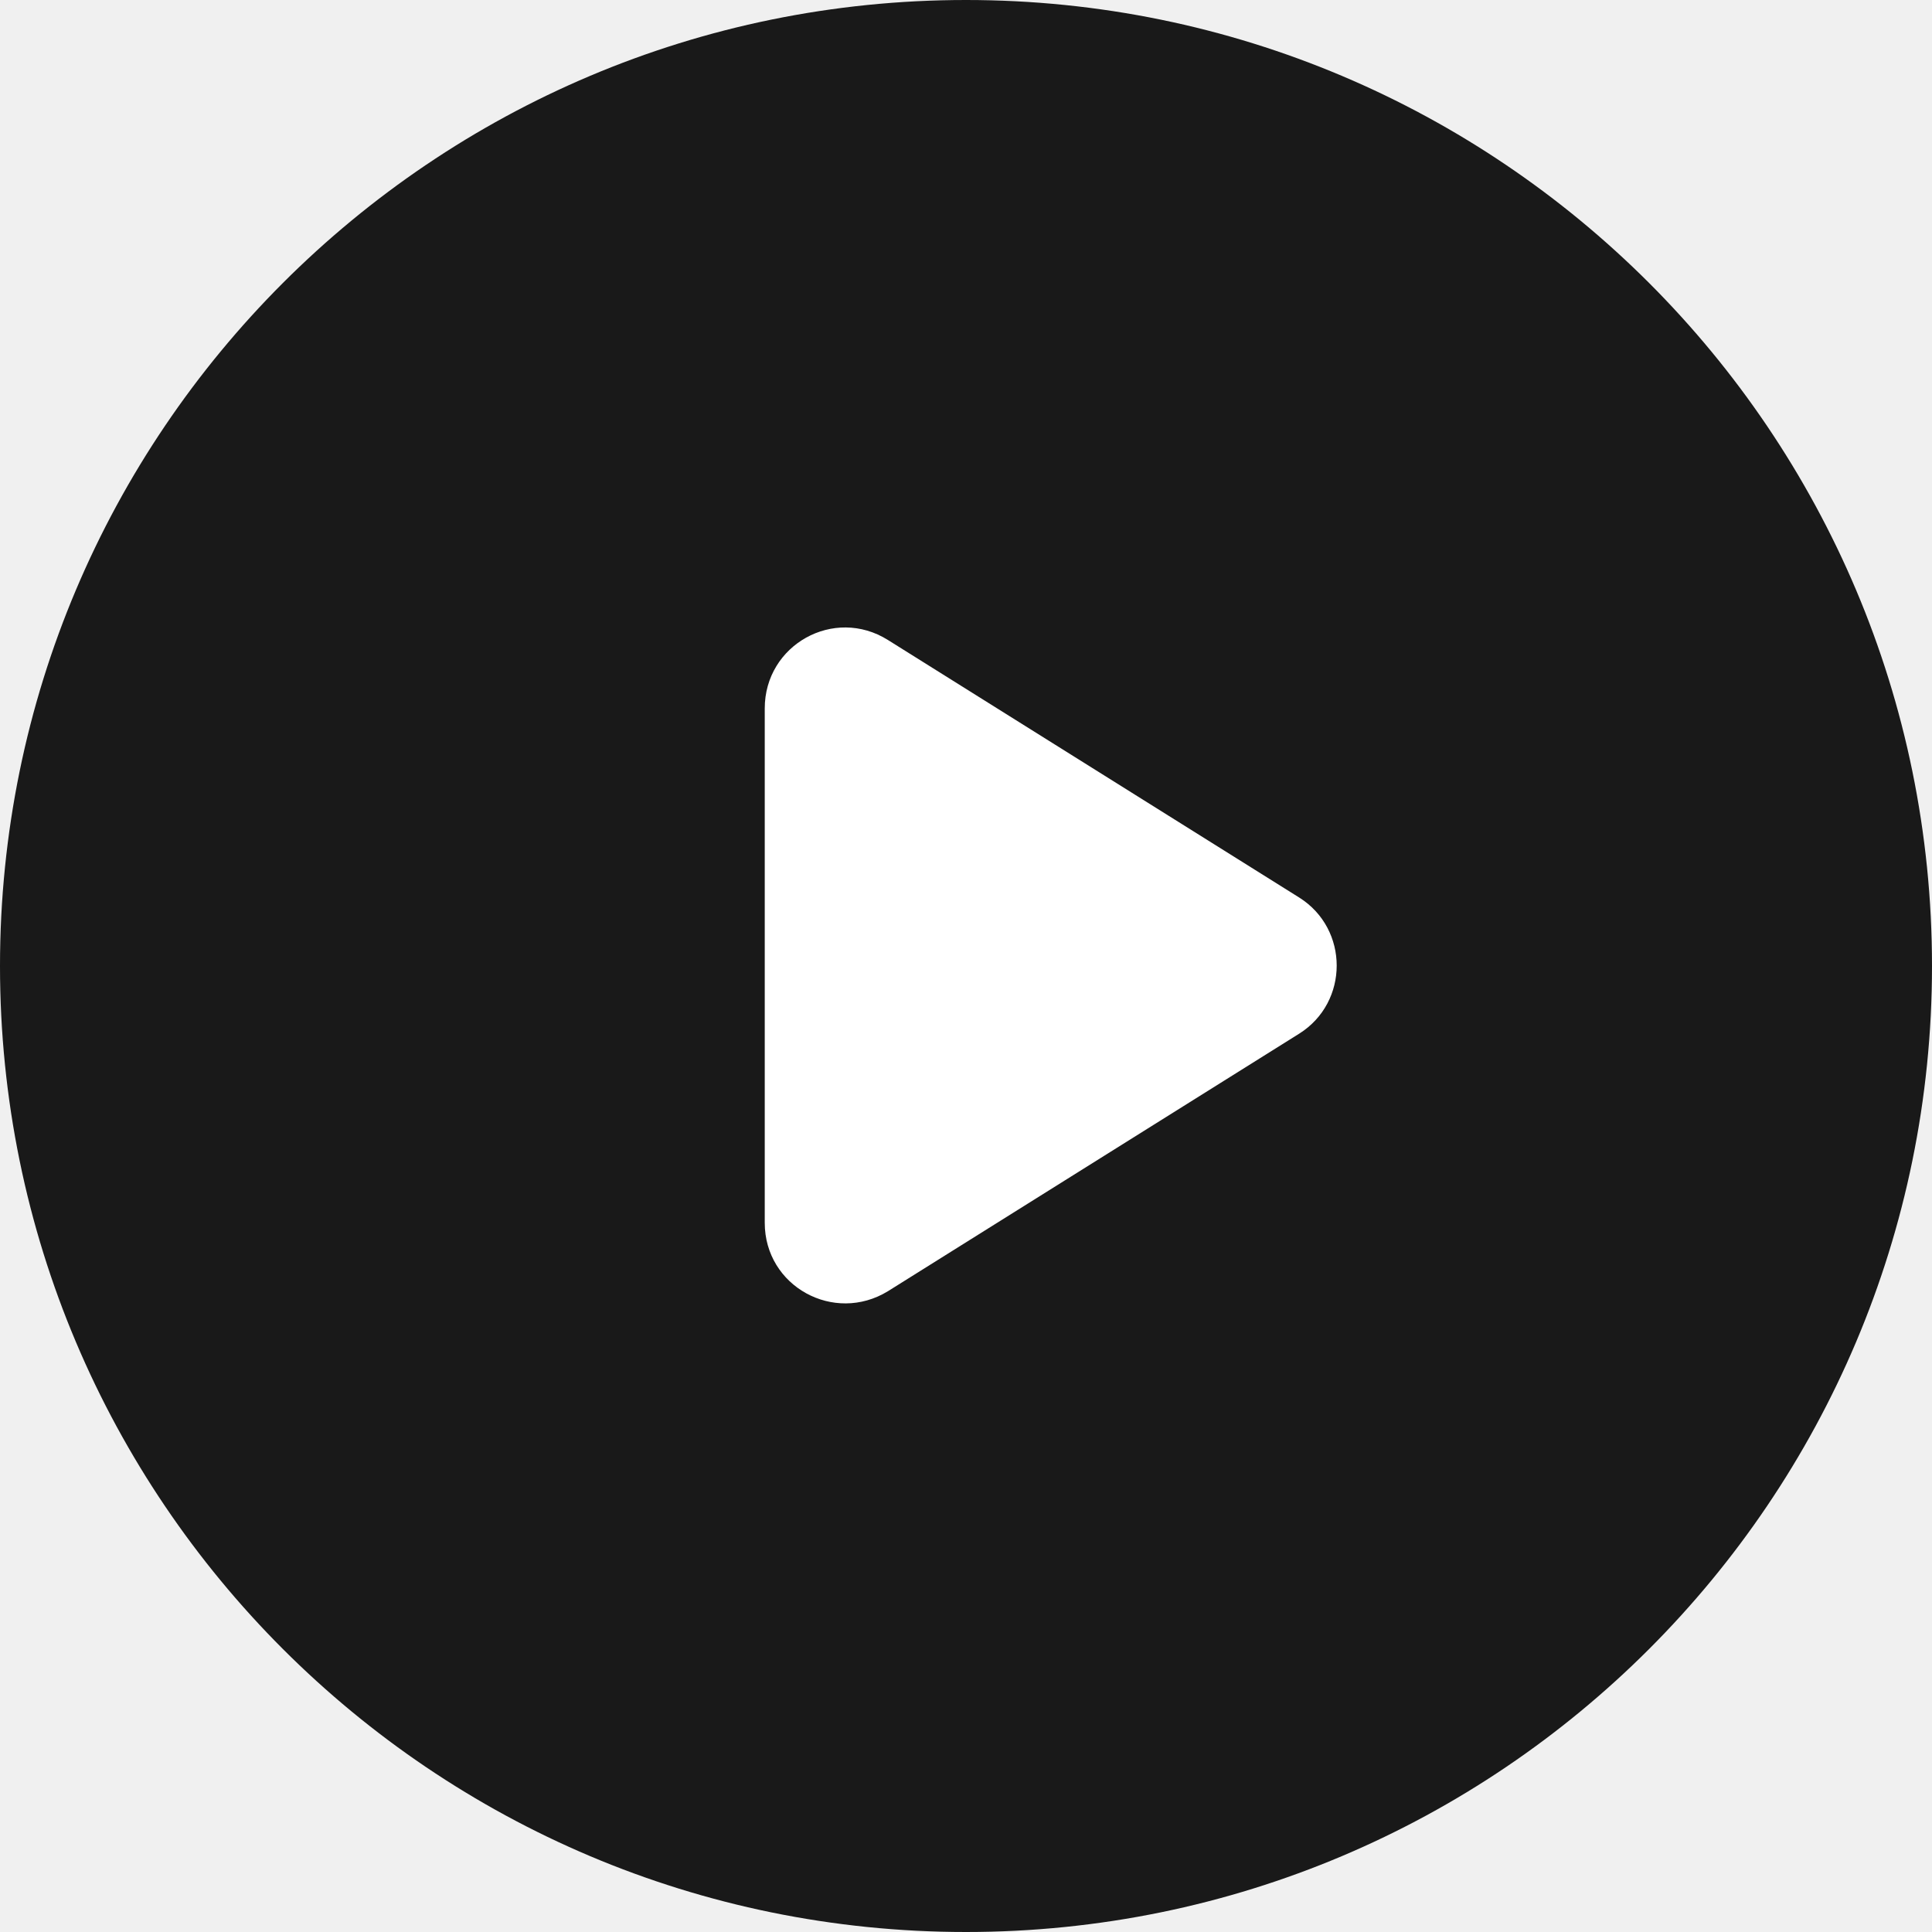
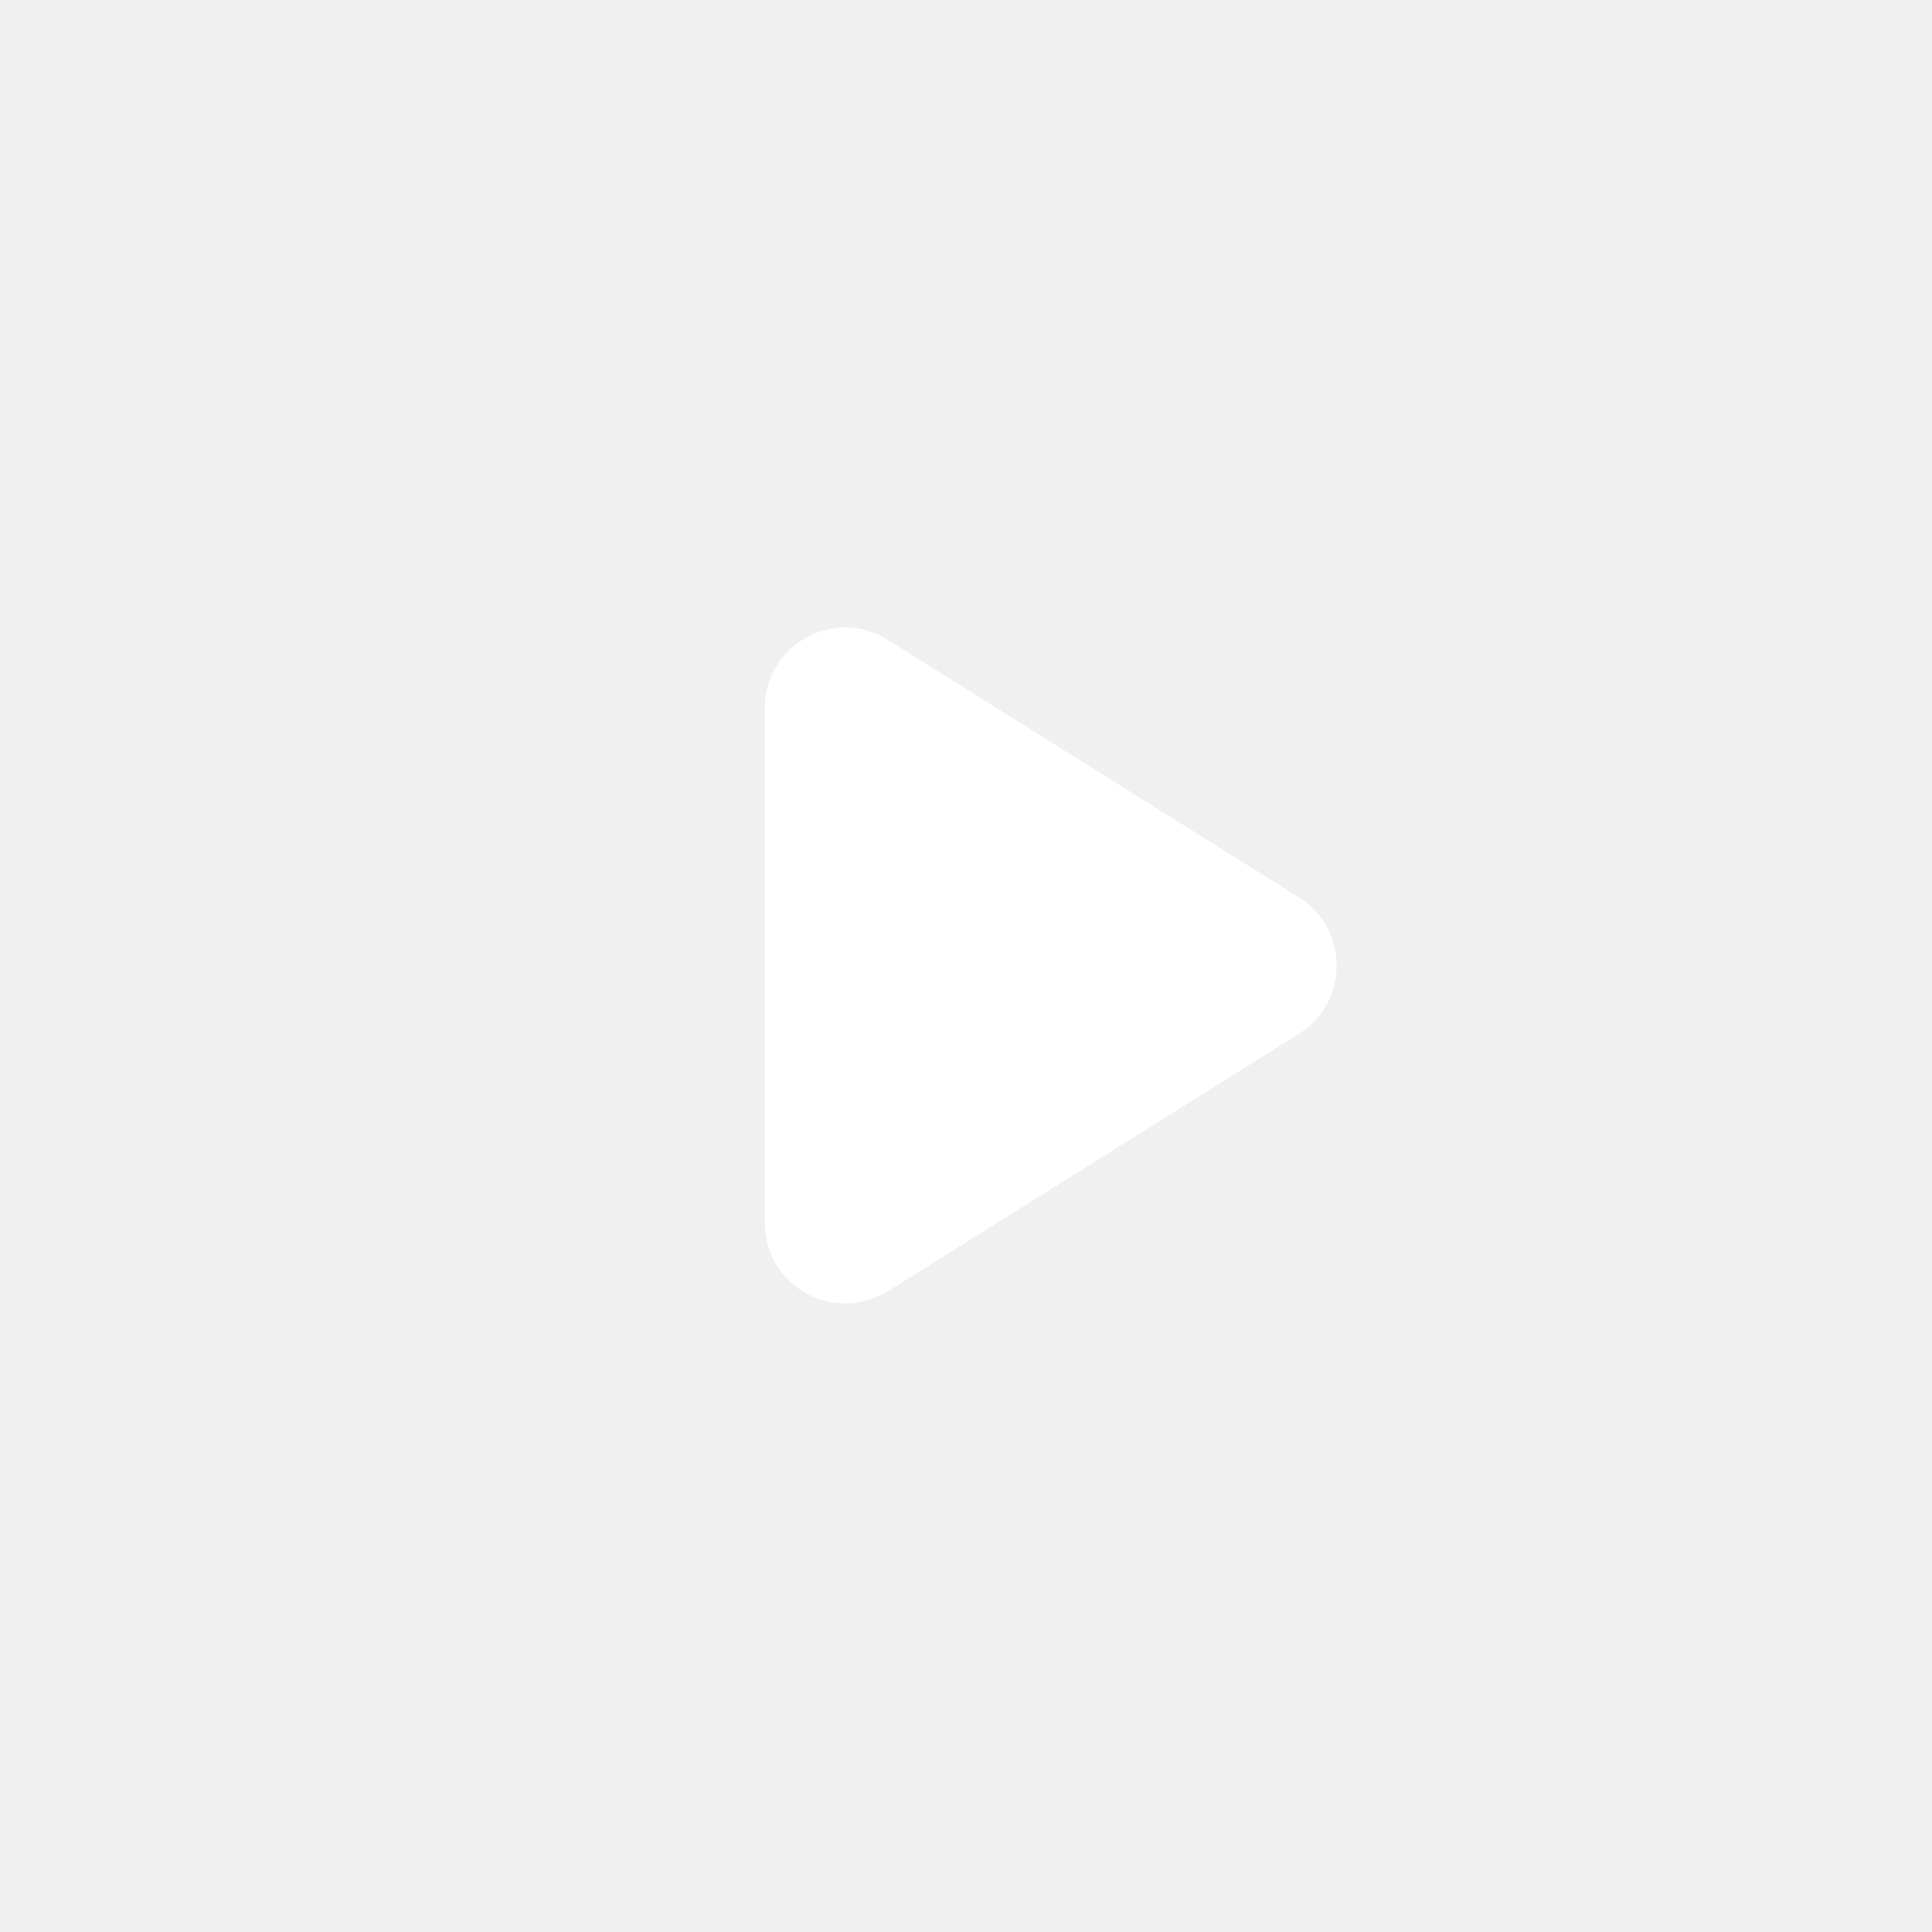
<svg xmlns="http://www.w3.org/2000/svg" width="24" height="24" viewBox="0 0 24 24" fill="none">
-   <circle cx="12" cy="12" r="12" fill="#191919" fill-opacity="1" />
+   <circle cx="12" cy="12" r="12" fill-opacity="1" />
  <path d="M16.14 11.15L11.03 7.95C10.36 7.53 9.5 8.01 9.5 8.8L9.5 15.19C9.5 15.98 10.36 16.45 11.03 16.04L16.14 12.84C16.76 12.45 16.76 11.54 16.14 11.15Z" fill="#FFFFFF" fill-opacity="1" fill-rule="evenodd" />
</svg>
